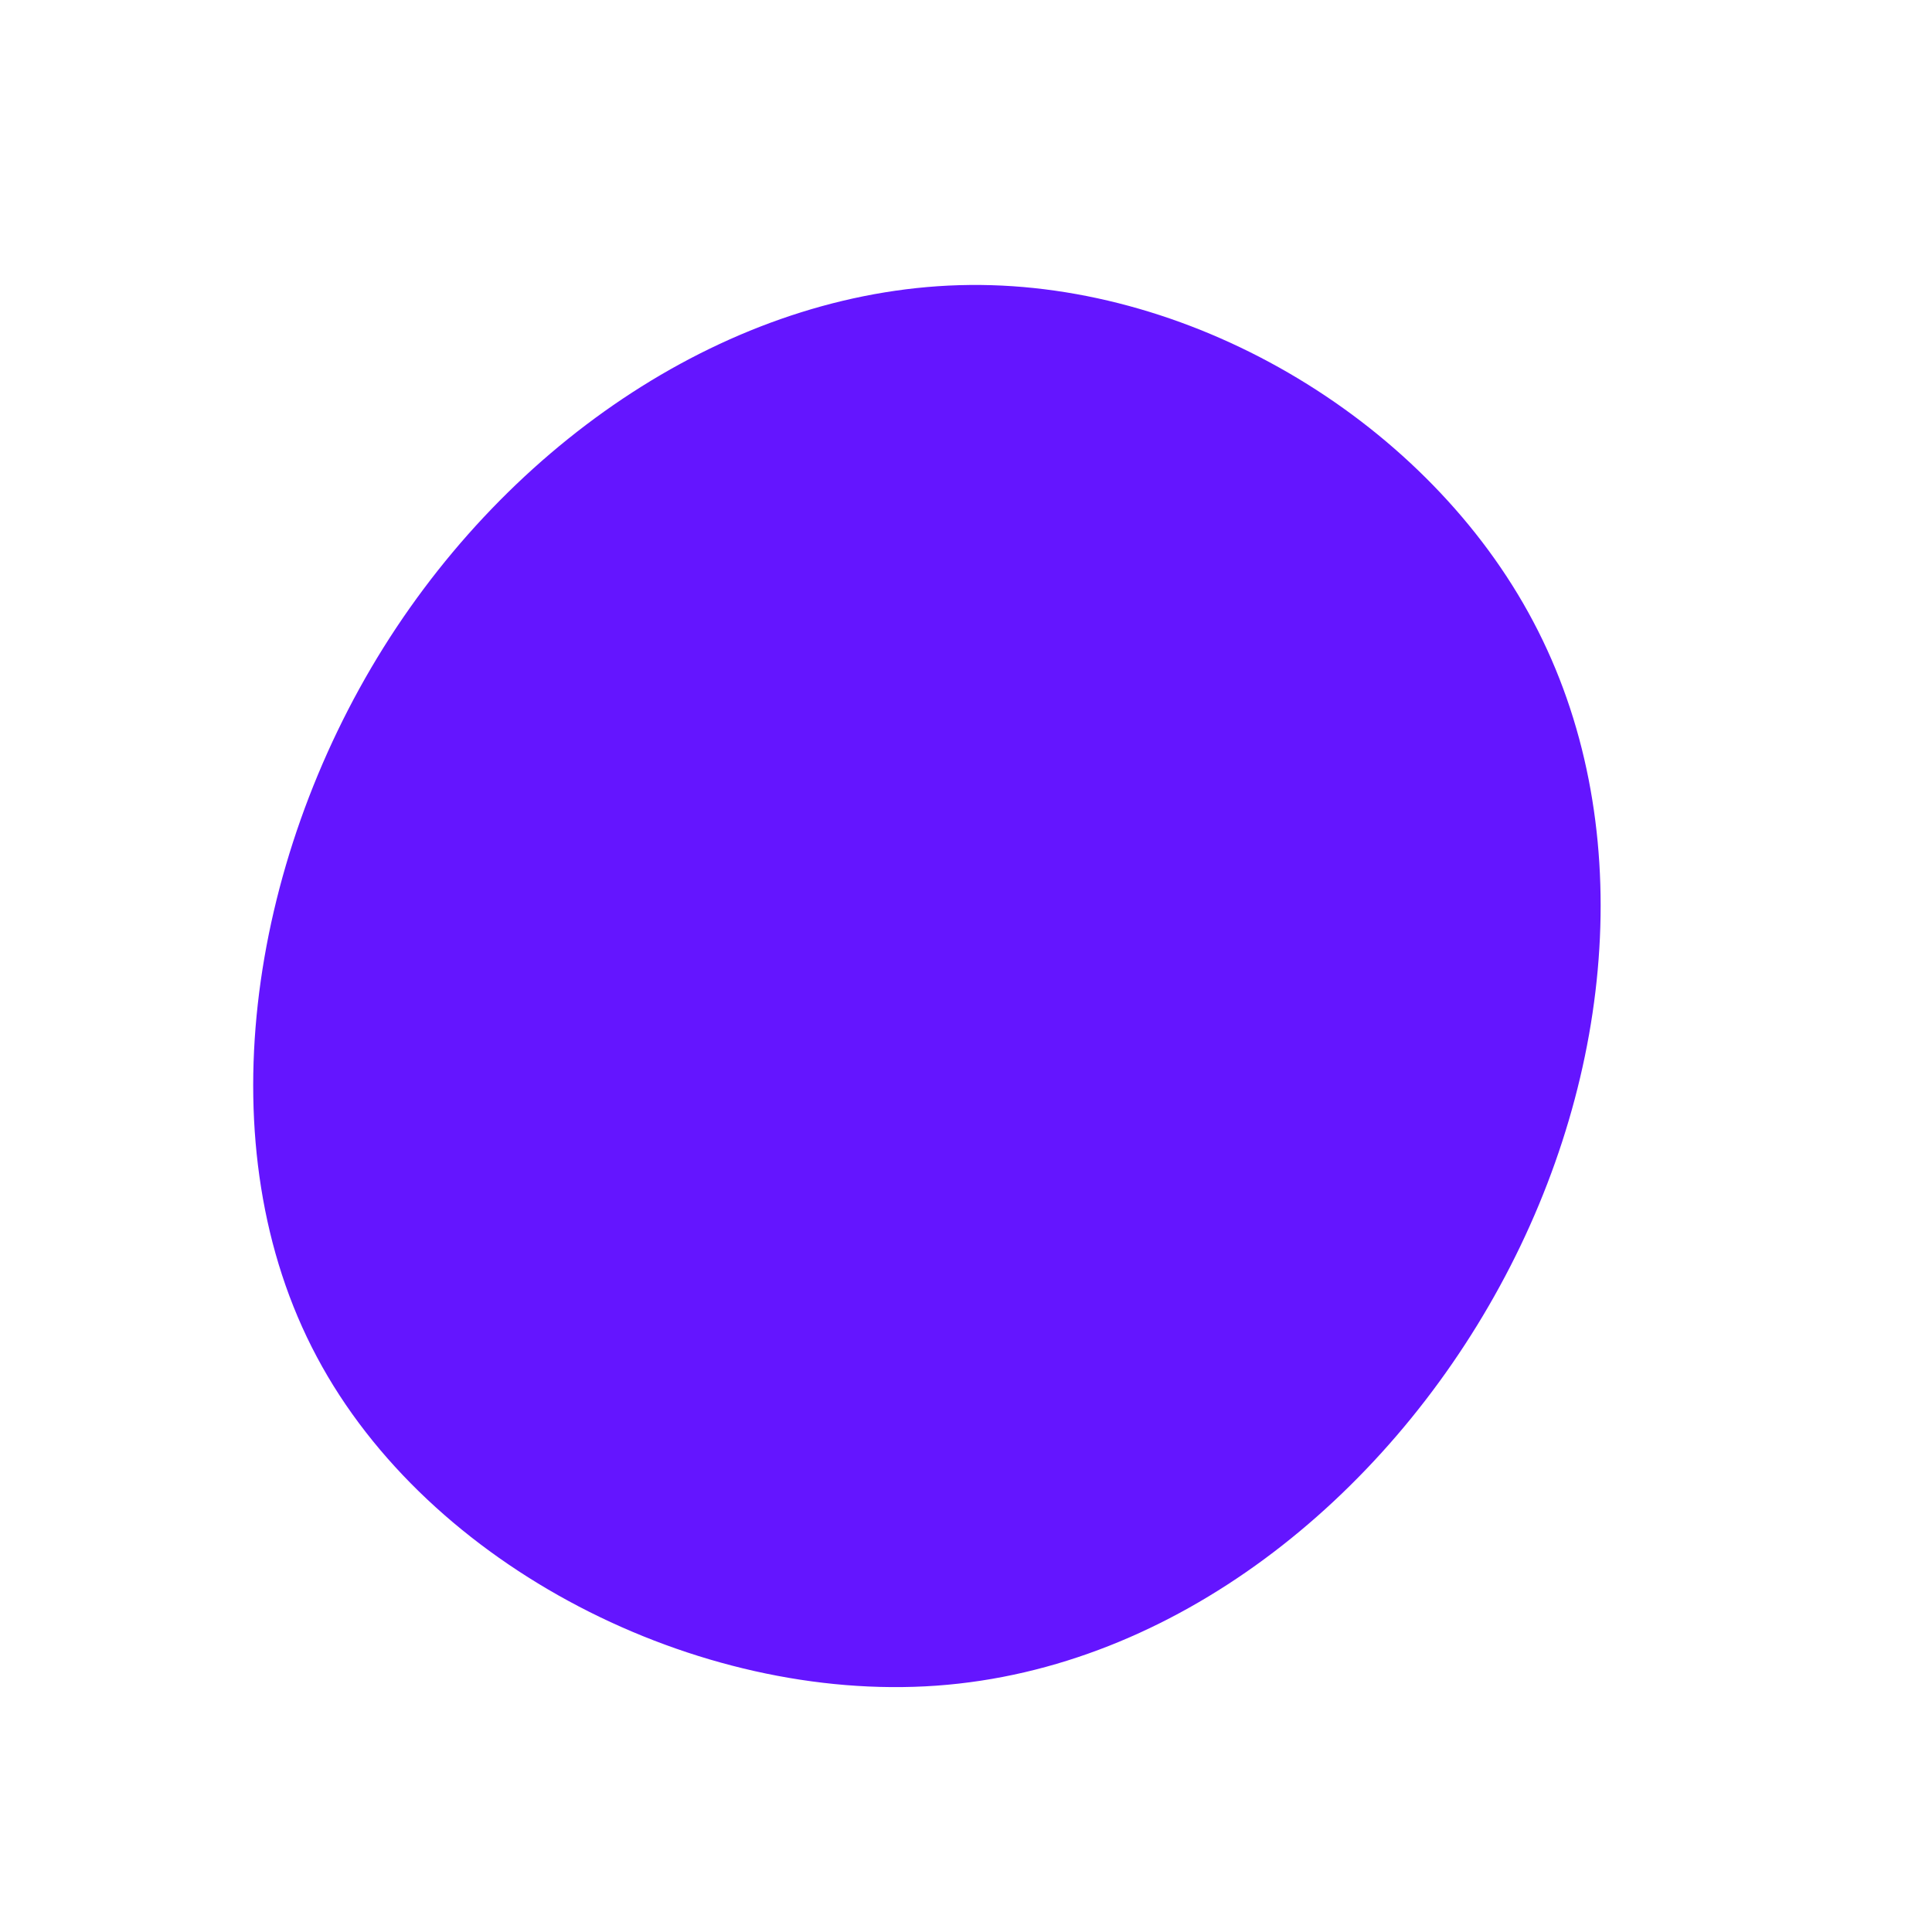
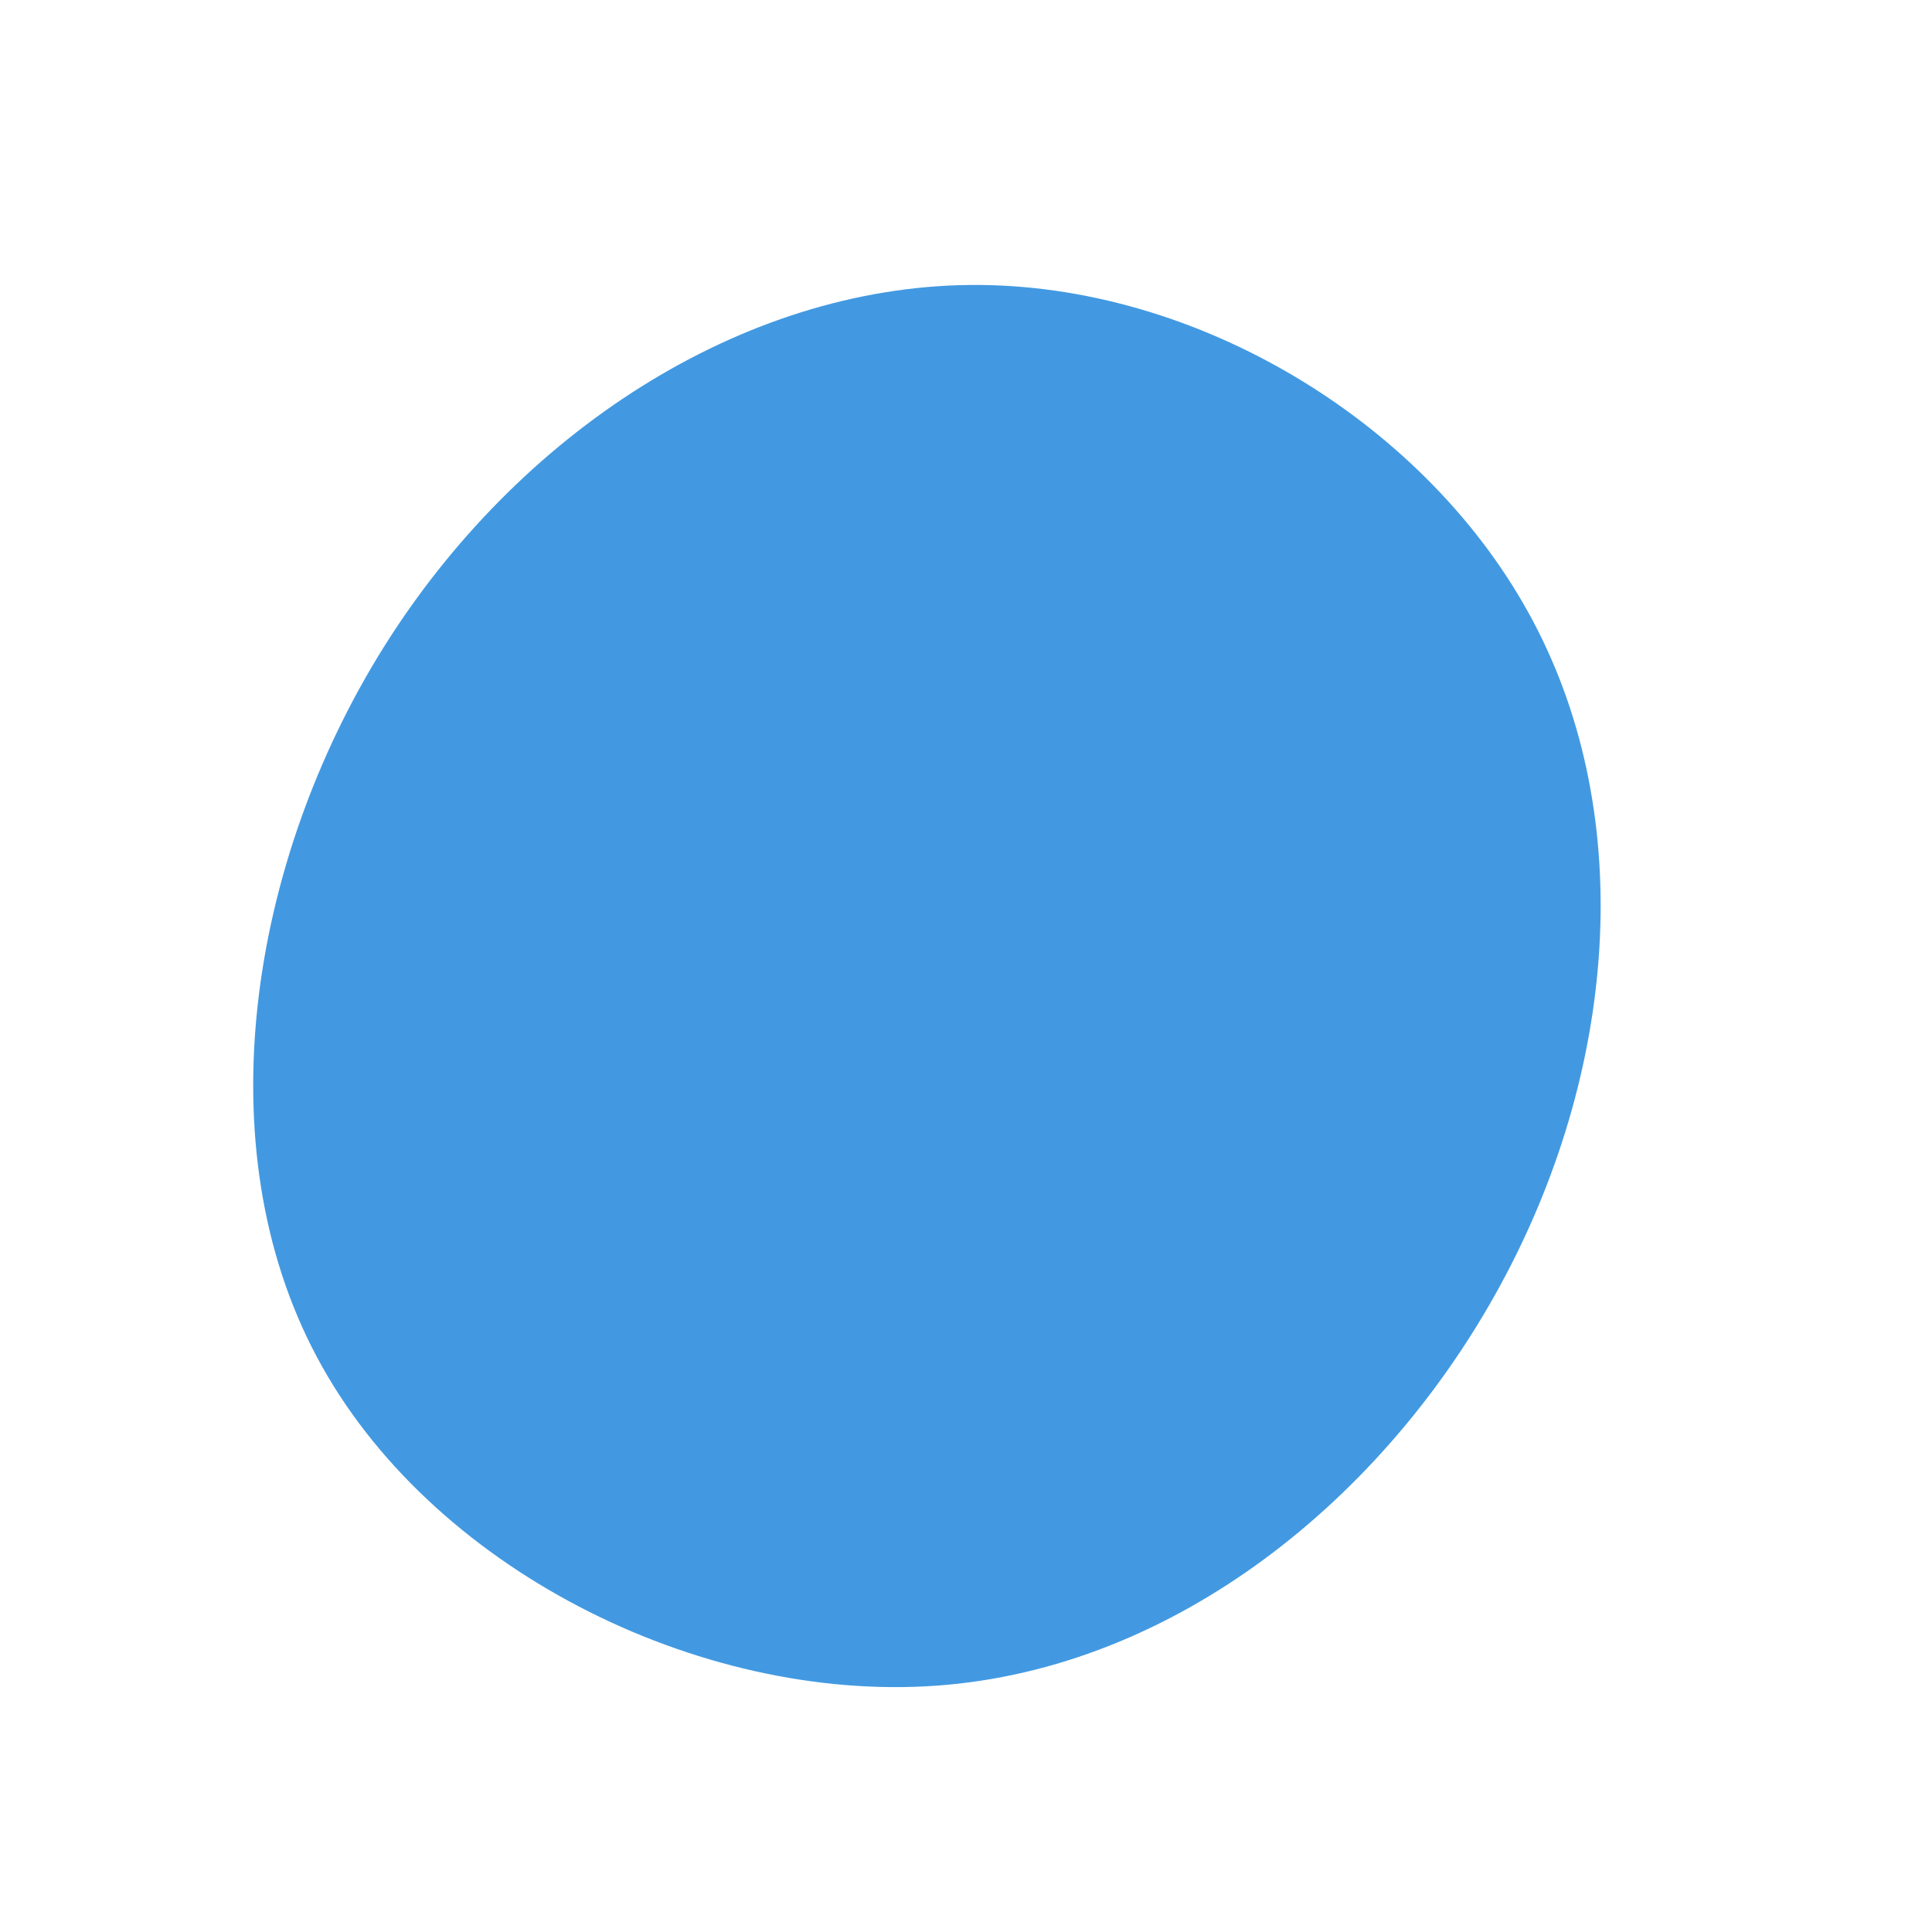
<svg xmlns="http://www.w3.org/2000/svg" width="600" height="600" viewBox="0 0 600 600">
  <g transform="translate(300,300)">
-     <path d="M176.2,-106.9C208.7,-45.5,201.8,33.5,165.8,99.4C129.9,165.3,65,218.2,-9.2,223.5C-83.4,228.8,-166.9,186.7,-201.6,121.4C-236.4,56.2,-222.6,-32.2,-180.9,-98.9C-139.1,-165.7,-69.6,-210.8,1.2,-211.5C71.9,-212.2,143.8,-168.3,176.2,-106.9Z" fill="#6415ff" />
+     <path d="M176.2,-106.9C208.7,-45.5,201.8,33.5,165.8,99.4C129.9,165.3,65,218.2,-9.2,223.5C-83.4,228.8,-166.9,186.7,-201.6,121.4C-236.4,56.2,-222.6,-32.2,-180.9,-98.9C-139.1,-165.7,-69.6,-210.8,1.2,-211.5C71.9,-212.2,143.8,-168.3,176.2,-106.9Z" fill="#4299e1" />
  </g>
</svg>
